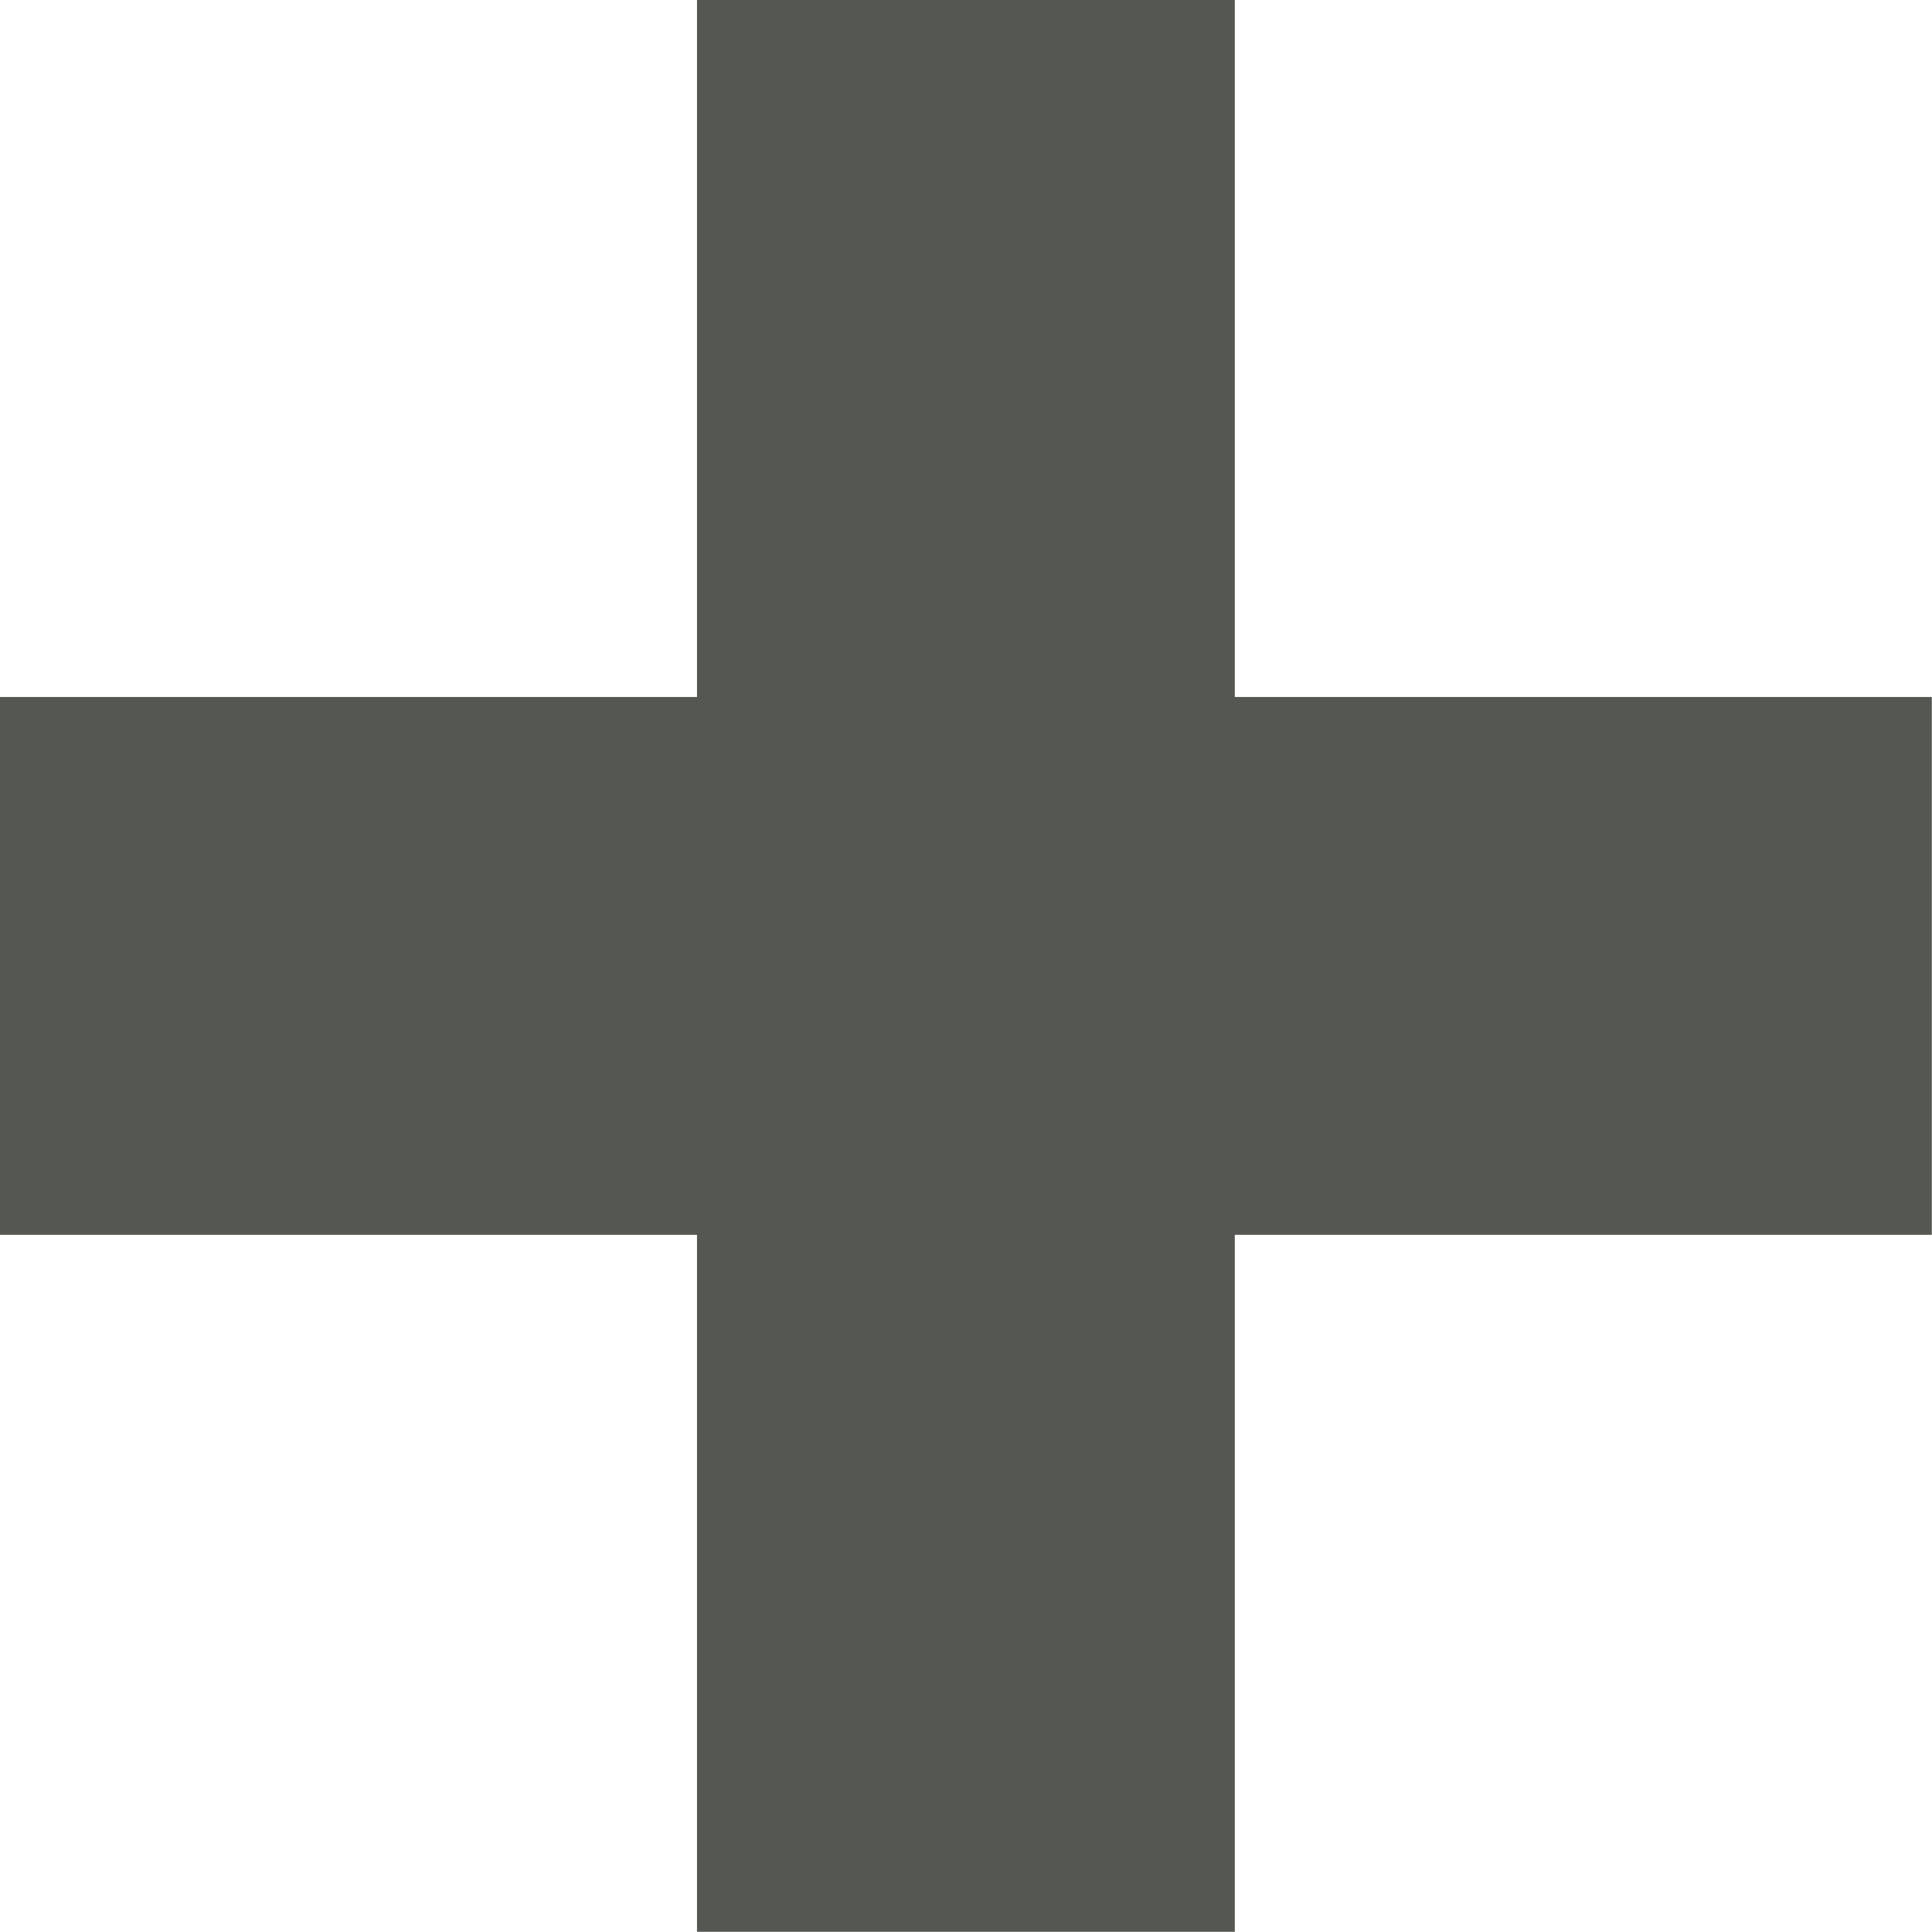
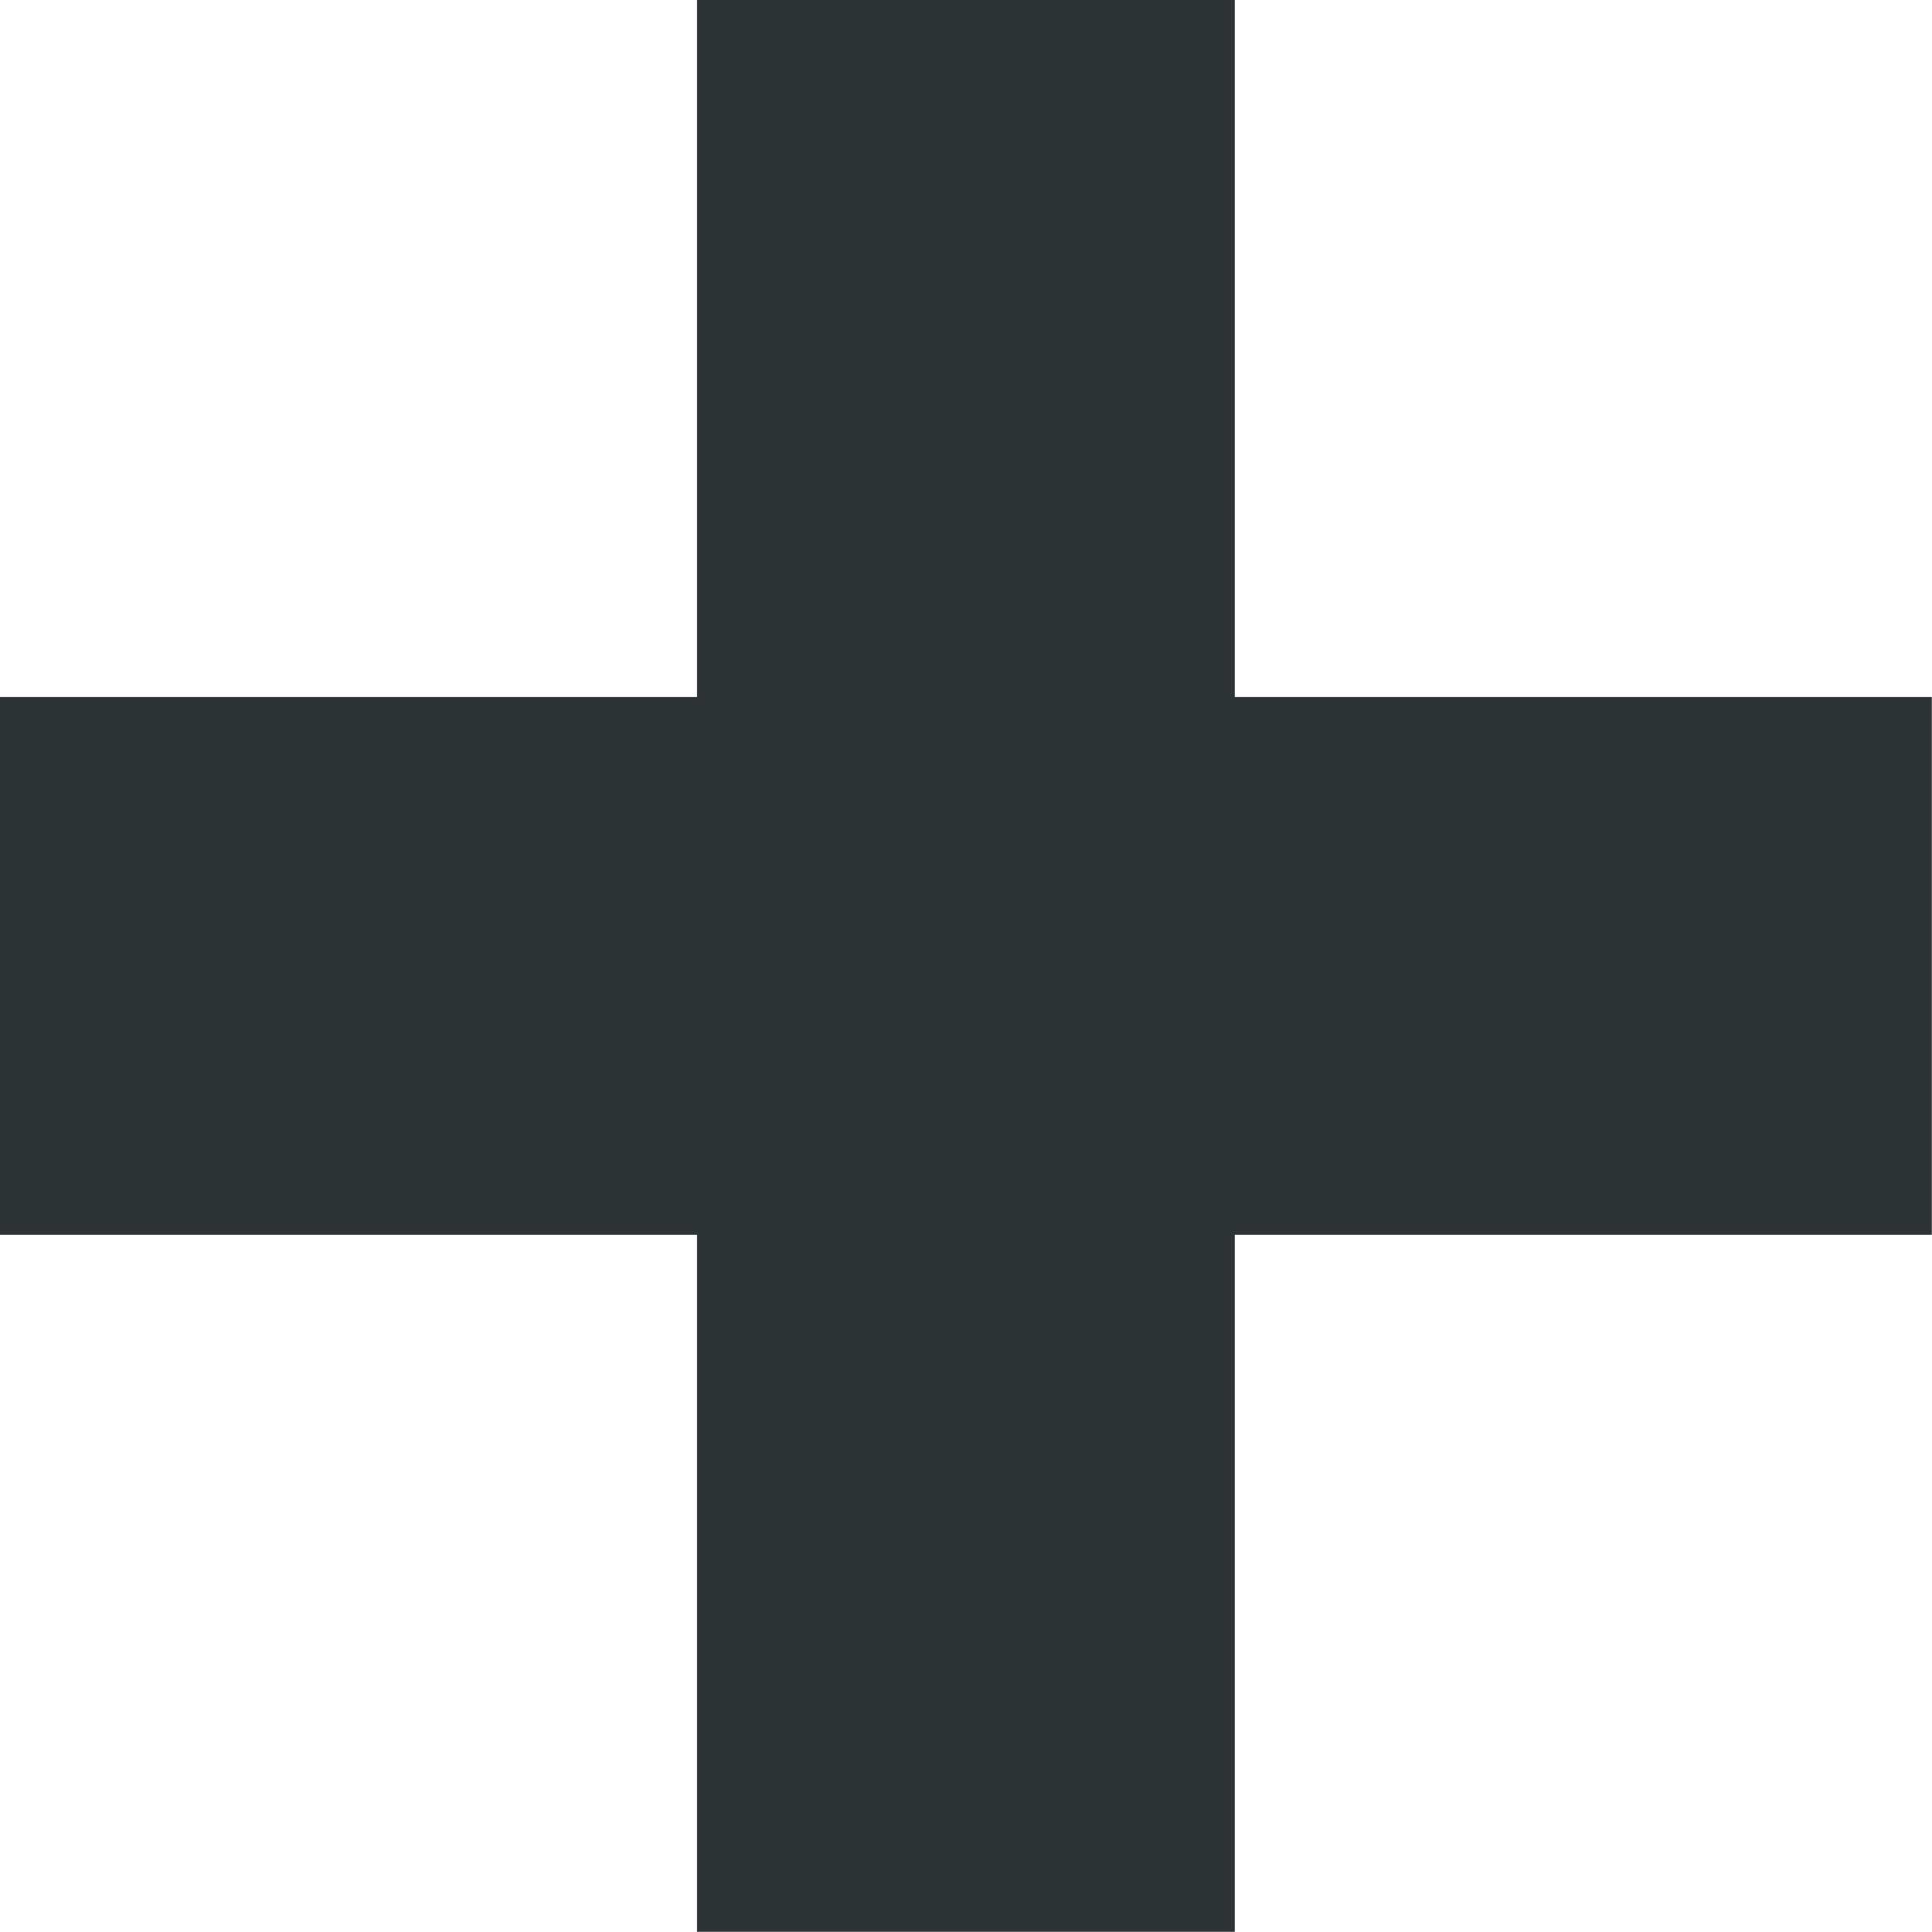
<svg xmlns="http://www.w3.org/2000/svg" width="10" height="10.001" version="1.1" viewBox="0 0 10 10.001">
-   <defs>
-     <style>.cls-1 {
-         fill: #699f4c;
-         fill-rule: evenodd;
-       }</style>
-   </defs>
-   <rect x="3.608" width="2.784" height="10" fill="#555753" />
-   <rect transform="rotate(90)" x="3.608" y="-10" width="2.784" height="10" fill="#555753" />
+   <rect x="3.608" width="2.784" height="10" fill="#2e3436ff" />
+   <rect transform="rotate(90)" x="3.608" y="-10" width="2.784" height="10" fill="#2e3436ff" />
</svg>
